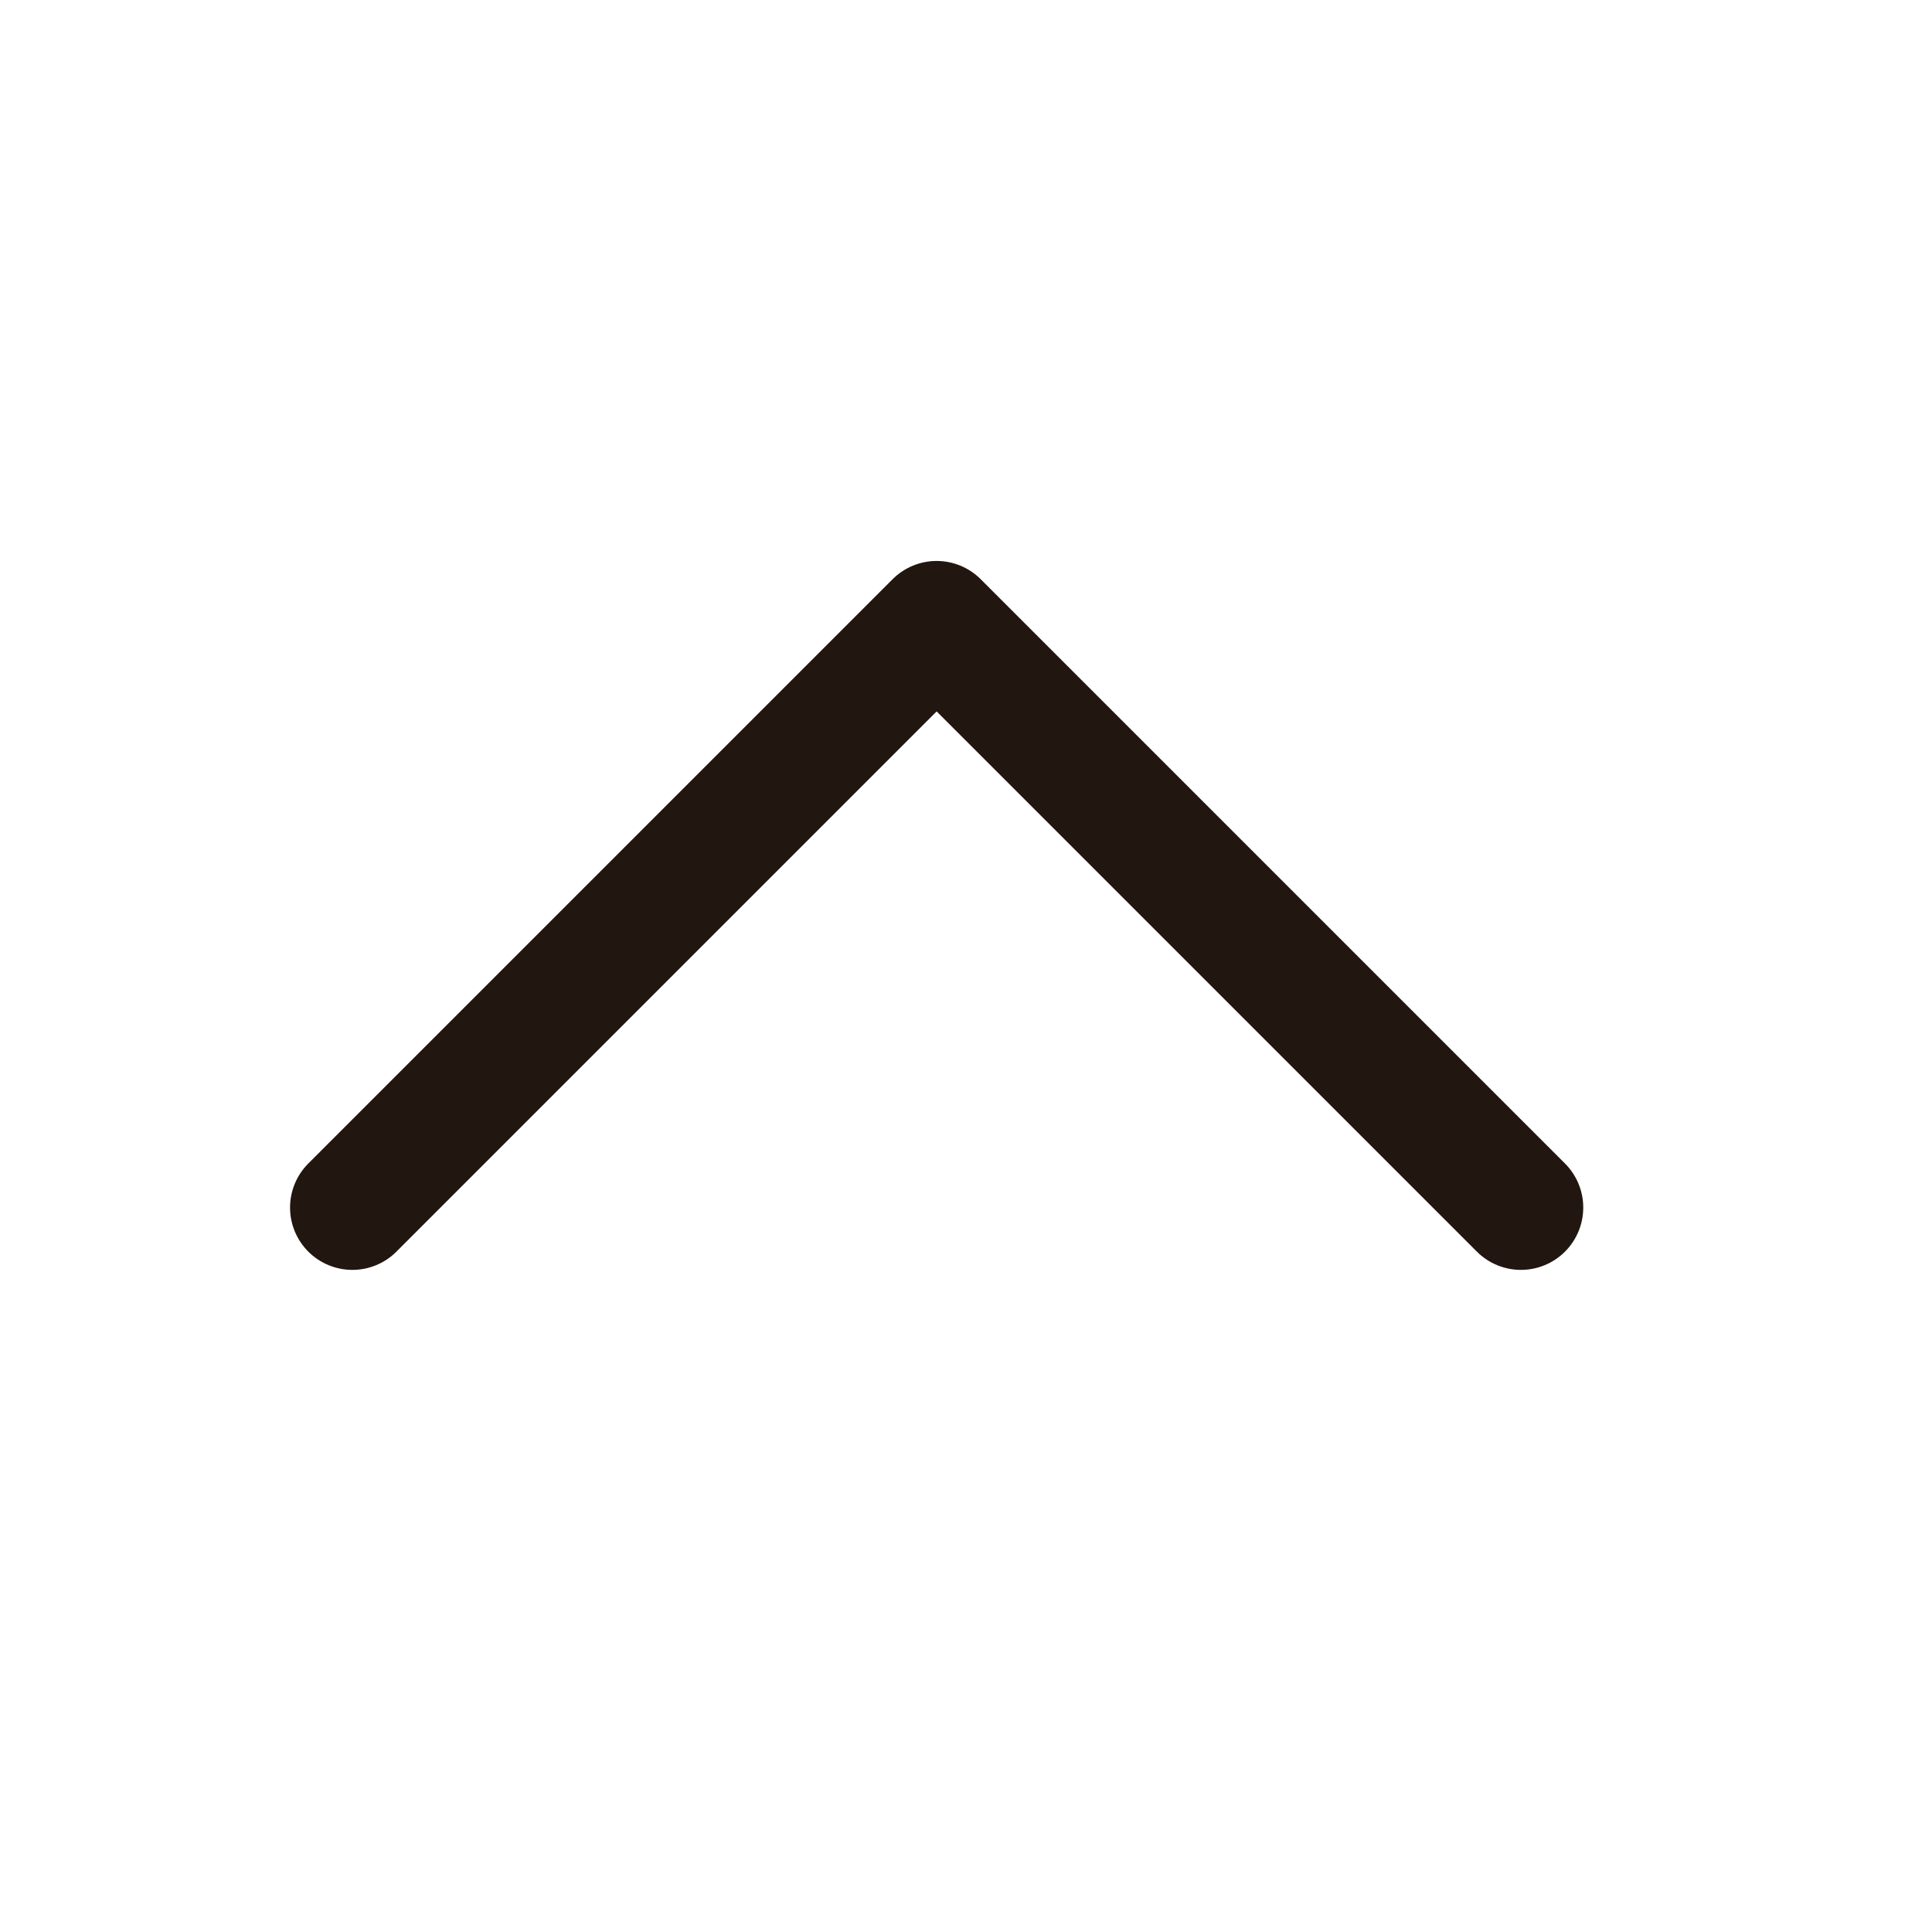
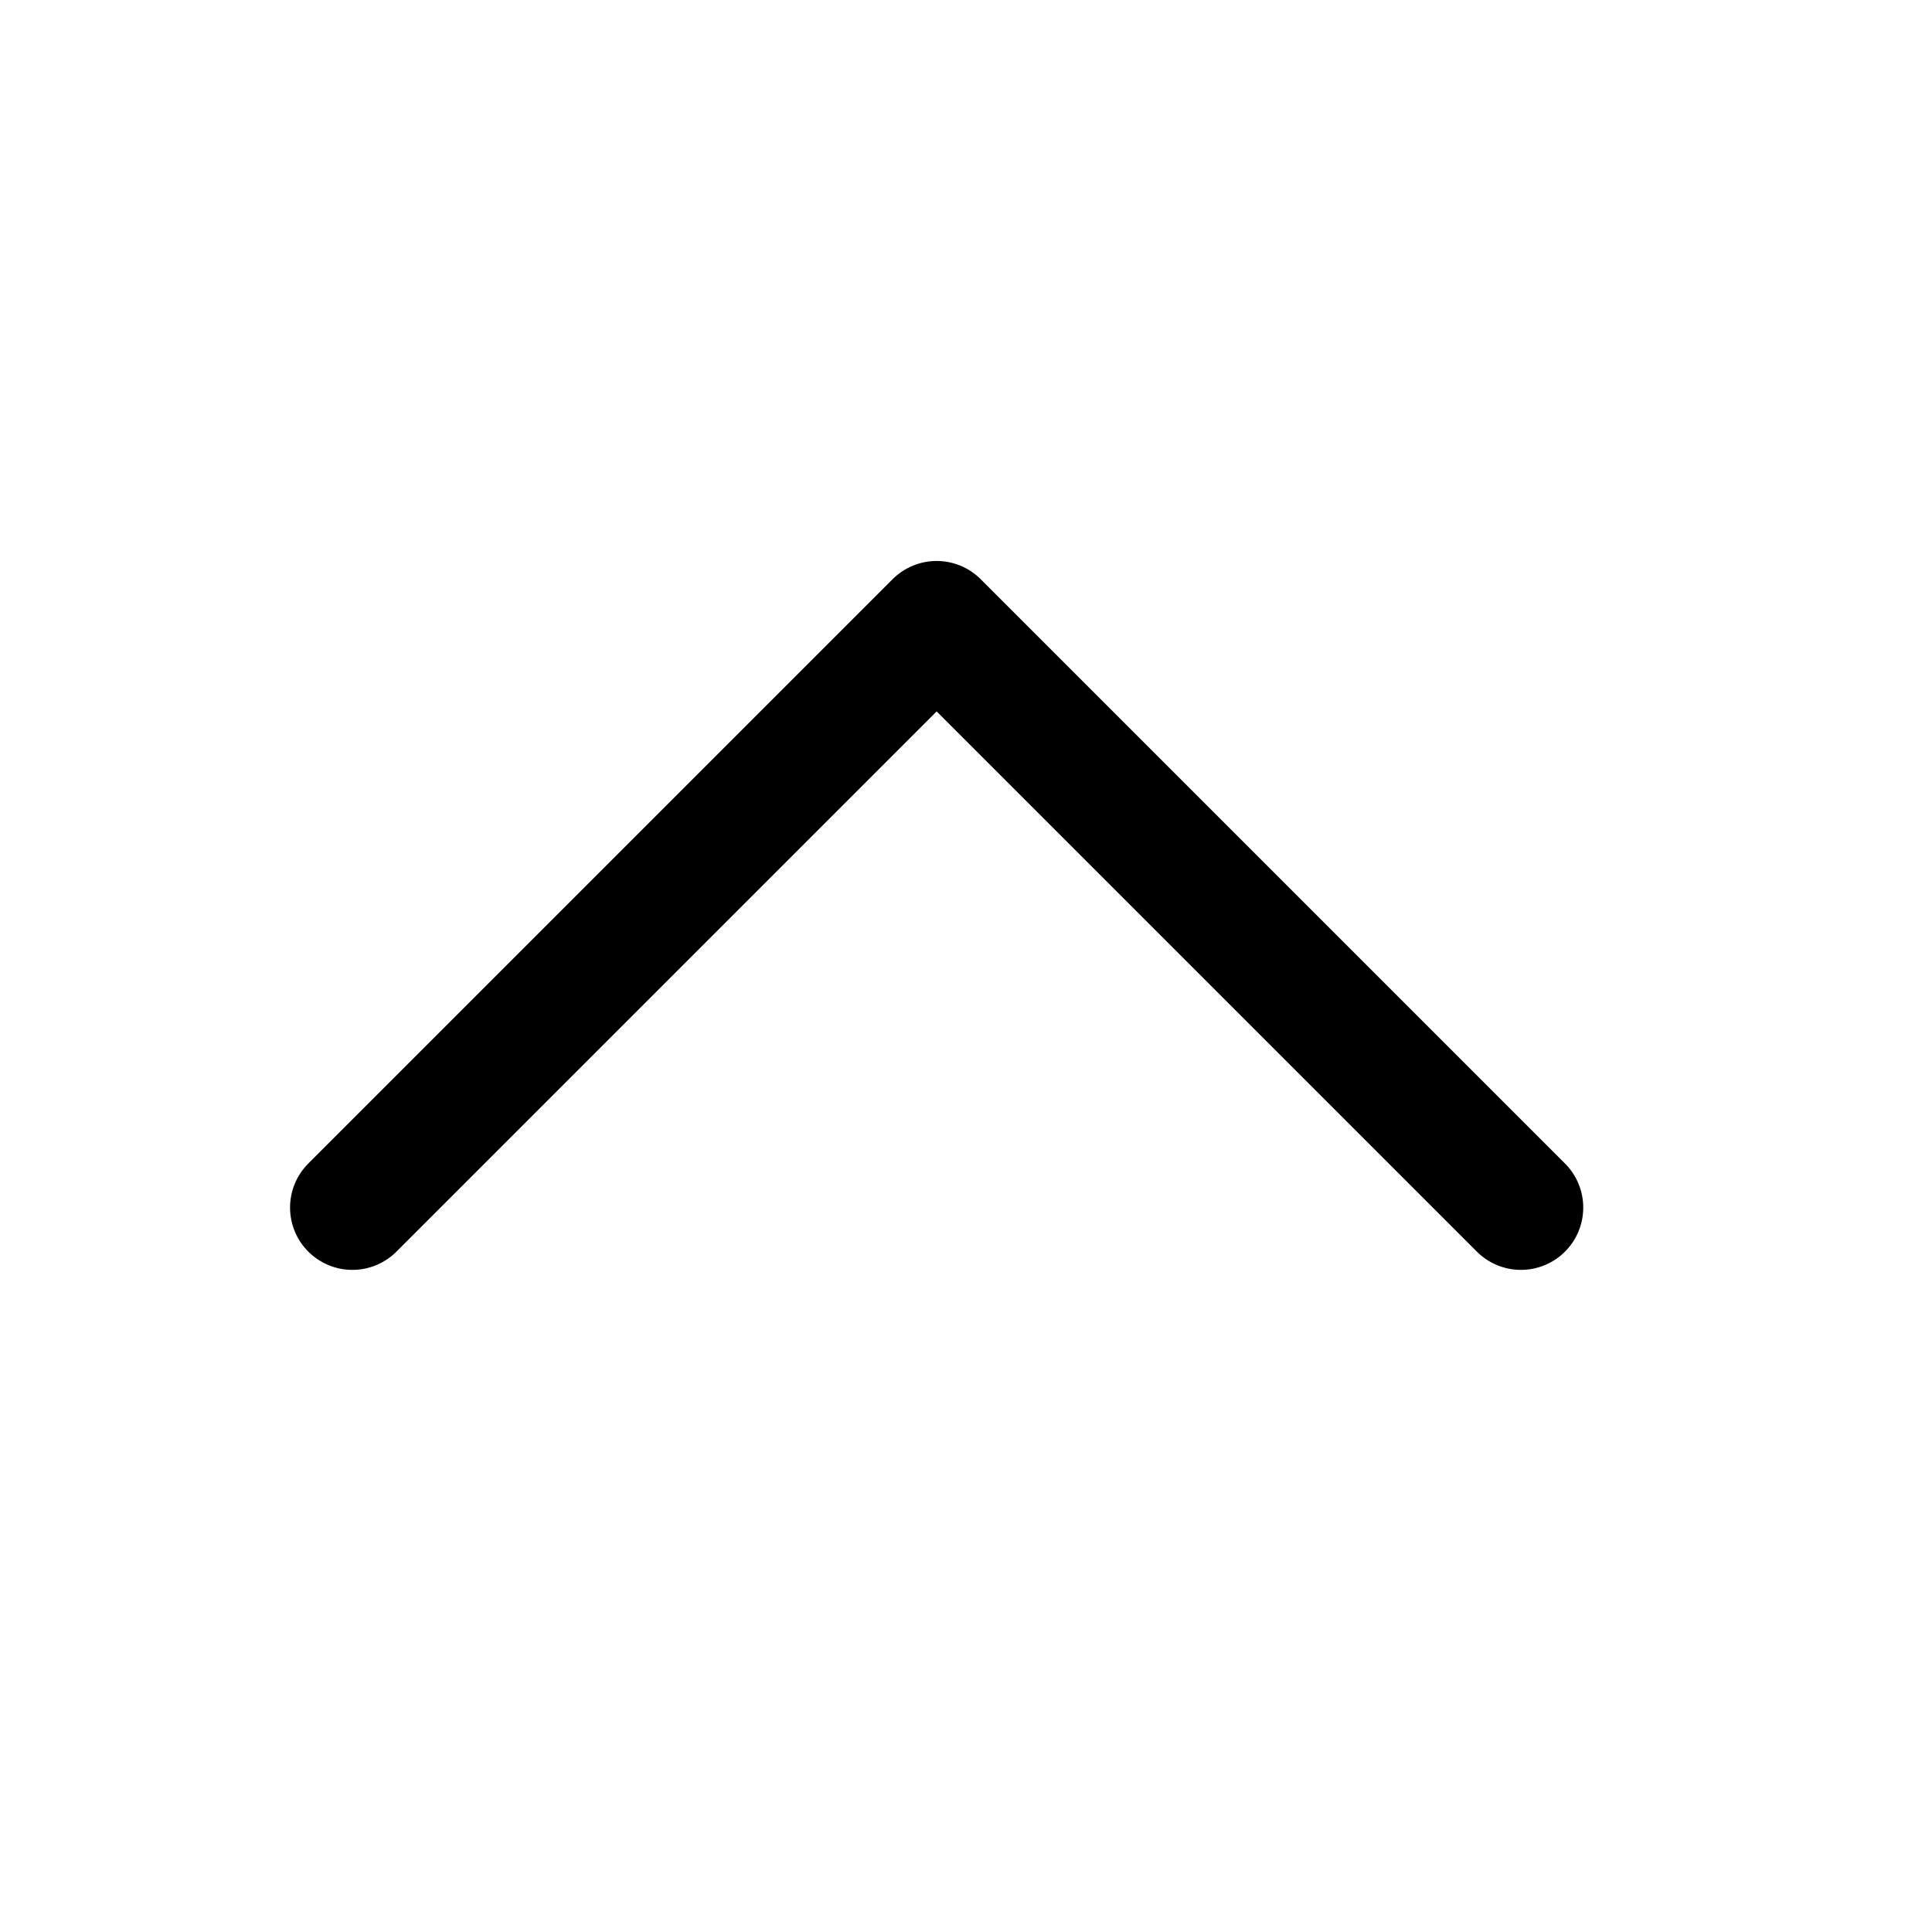
<svg xmlns="http://www.w3.org/2000/svg" width="31" height="31" viewBox="0 0 31 31" fill="none">
-   <path d="M5.654 19.376L15.029 10.001L24.404 19.376" stroke="#211610" stroke-width="2" stroke-linecap="round" stroke-linejoin="round" />
+   <path d="M5.654 19.376L15.029 10.001L24.404 19.376" stroke="currentColor" stroke-width="2" stroke-linecap="round" stroke-linejoin="round" />
</svg>
